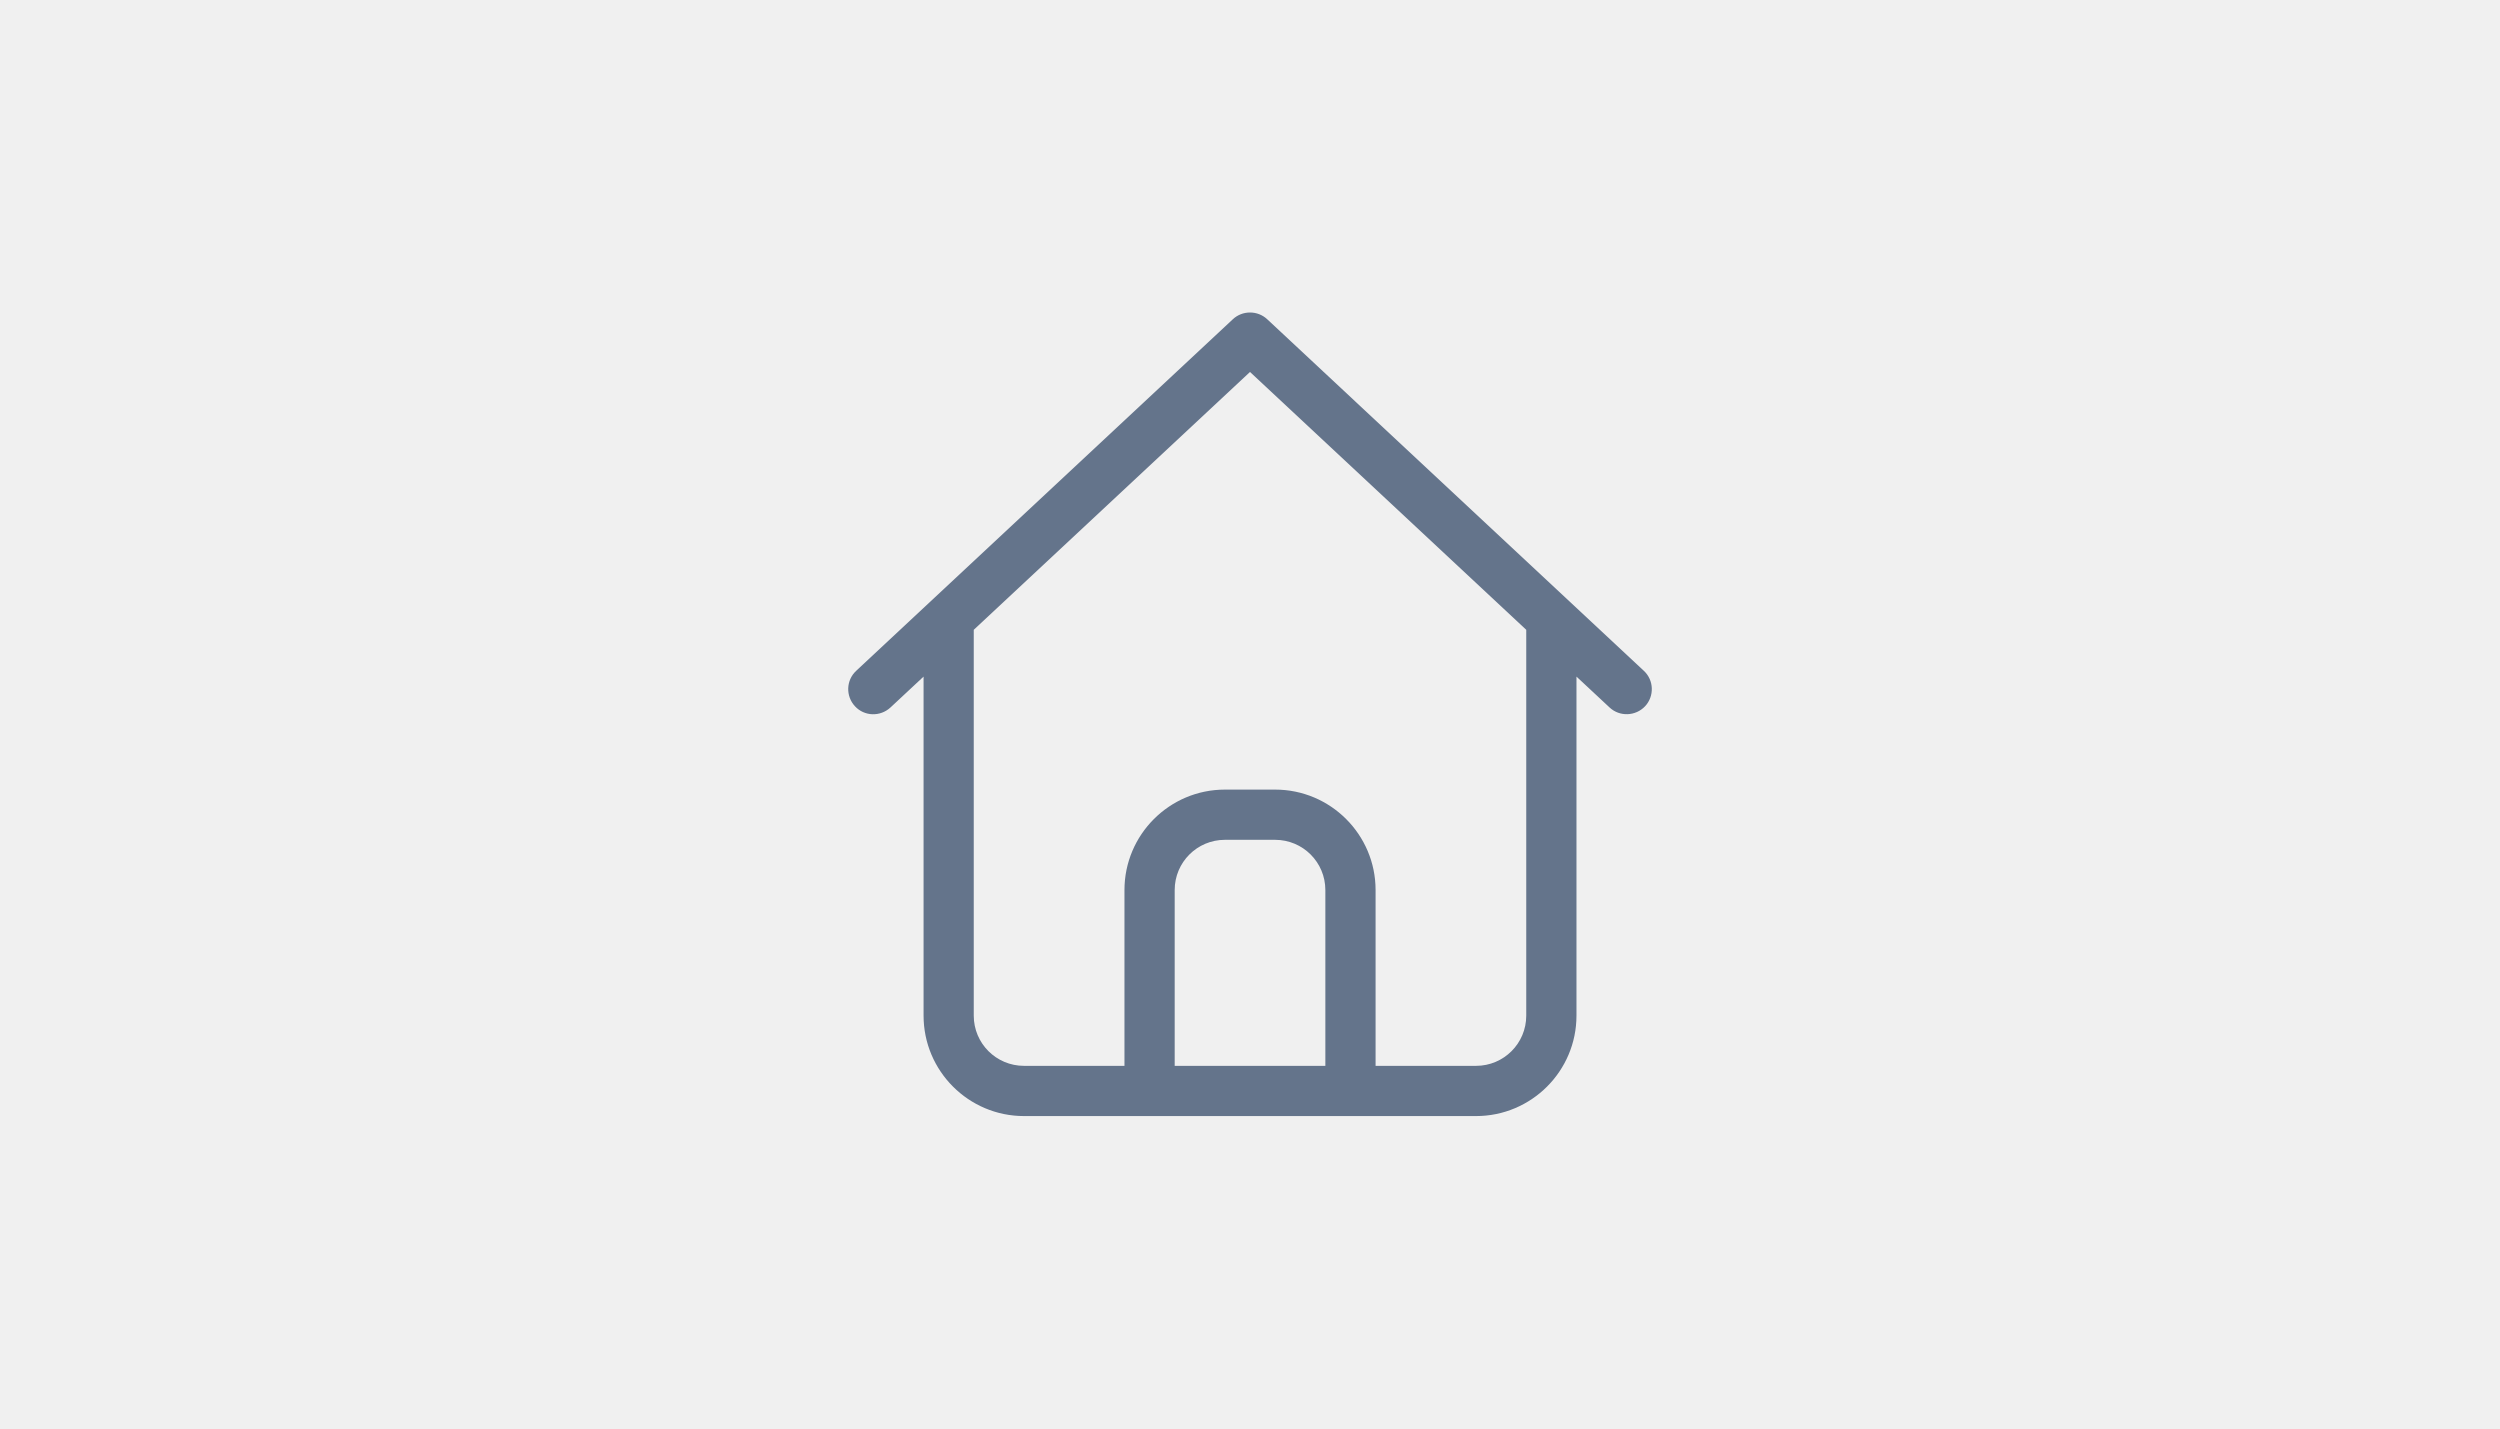
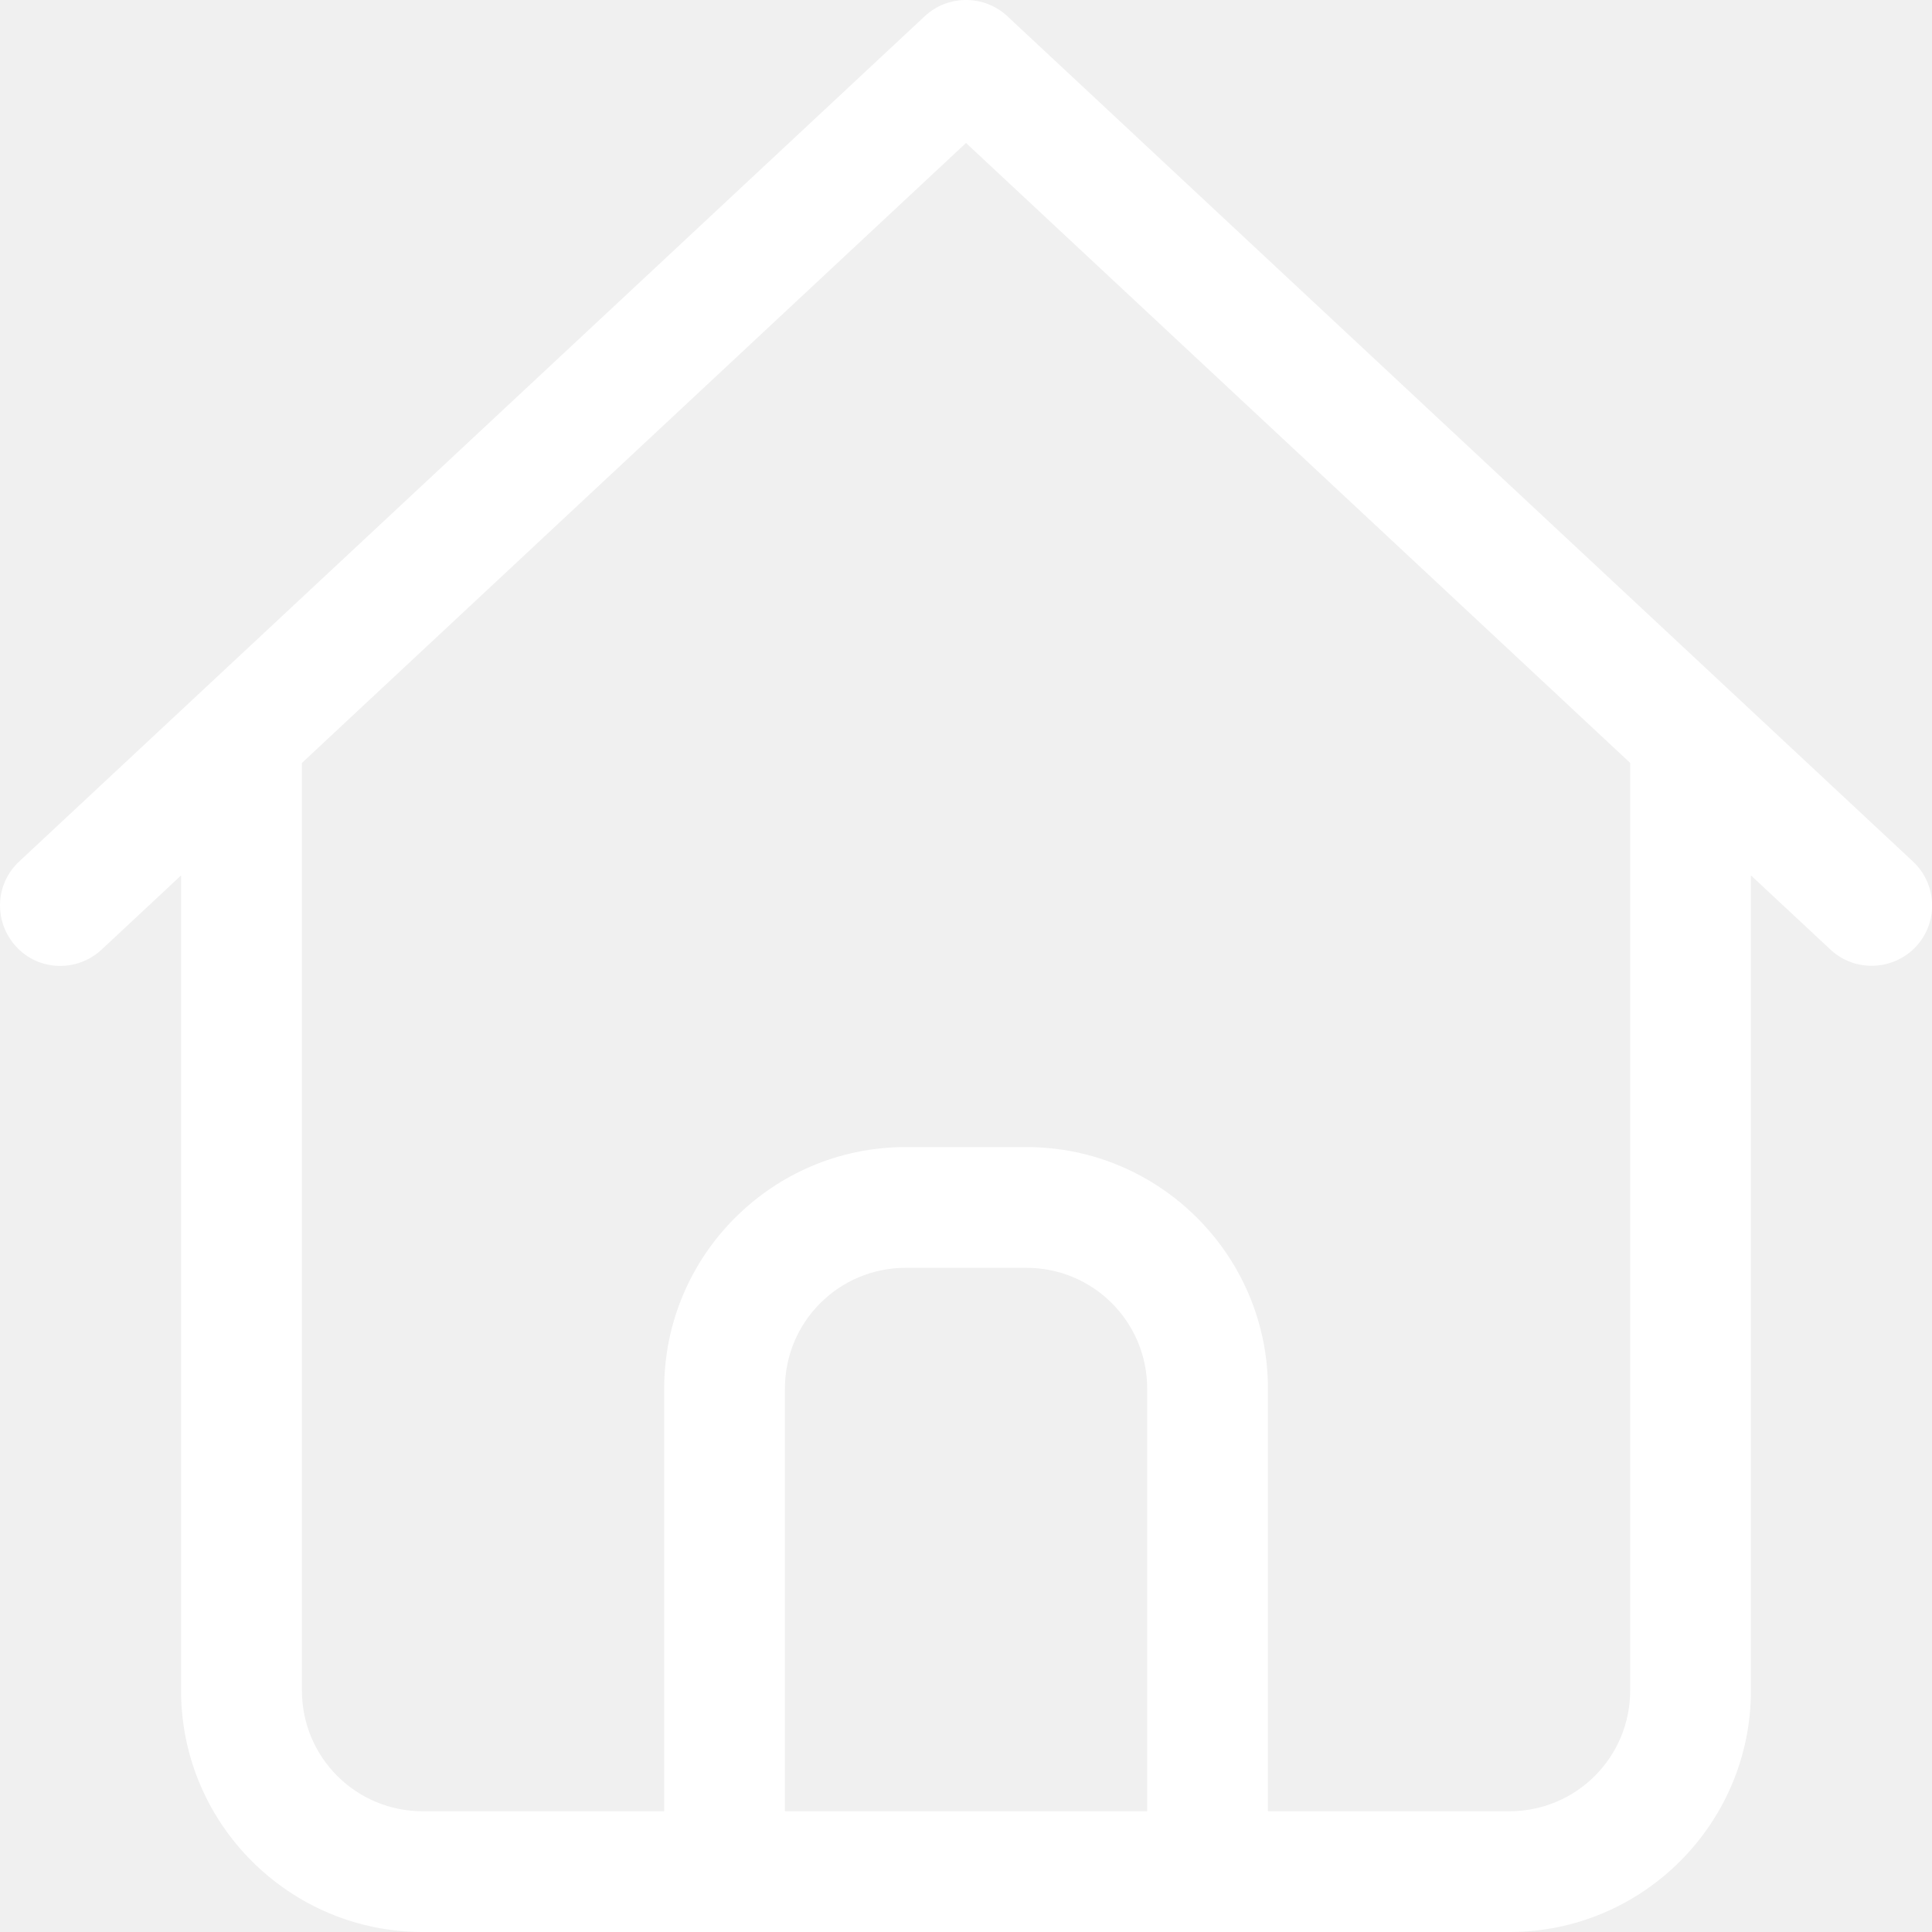
- <svg xmlns="http://www.w3.org/2000/svg" width="56" height="32" viewBox="0 0 56 32" fill="none">
-   <g clip-path="url(#clip0_2159_5674)">
-     <path d="M27.617 7.15C27.832 6.95 28.169 6.95 28.384 7.15L36.822 15.026C37.05 15.237 37.06 15.595 36.85 15.82C36.639 16.045 36.28 16.059 36.055 15.848L35.313 15.156V22.75C35.313 23.991 34.304 25 33.063 25H22.938C21.697 25 20.688 23.991 20.688 22.75V15.156L19.946 15.848C19.717 16.059 19.362 16.049 19.151 15.82C18.94 15.592 18.951 15.237 19.179 15.026L27.617 7.15ZM28 8.332L21.812 14.108V22.75C21.812 23.372 22.315 23.875 22.938 23.875H25.188V19.937C25.188 18.696 26.197 17.687 27.438 17.687H28.563C29.804 17.687 30.813 18.696 30.813 19.937V23.875H33.063C33.685 23.875 34.188 23.372 34.188 22.75V14.108L28 8.332ZM26.313 23.875H29.688V19.937C29.688 19.315 29.185 18.812 28.563 18.812H27.438C26.816 18.812 26.313 19.315 26.313 19.937V23.875Z" fill="#64748B" />
-   </g>
-   <defs>
-     <clipPath id="clip0_2159_5674">
-       <rect width="56" height="32" rx="16" fill="white" />
-     </clipPath>
-   </defs>
+ <svg xmlns="http://www.w3.org/2000/svg" width="18" height="18" viewBox="0 0 18 18" fill="none">
+   <path d="M8.617 0.15C8.832 -0.05 9.169 -0.05 9.384 0.15L17.822 8.026C18.05 8.237 18.061 8.595 17.85 8.82C17.639 9.045 17.28 9.059 17.055 8.848L16.313 8.156V15.75C16.313 16.991 15.304 18 14.063 18H3.938C2.696 18 1.687 16.991 1.687 15.75V8.156L0.946 8.848C0.717 9.059 0.362 9.049 0.151 8.82C-0.06 8.592 -0.049 8.237 0.179 8.026L8.617 0.15ZM9 1.332L2.813 7.108V15.75C2.813 16.372 3.315 16.875 3.938 16.875H6.188V12.937C6.188 11.696 7.197 10.687 8.438 10.687H9.563C10.804 10.687 11.813 11.696 11.813 12.937V16.875H14.063C14.685 16.875 15.188 16.372 15.188 15.75V7.108L9 1.332ZM7.313 16.875H10.688V12.937C10.688 12.315 10.185 11.812 9.563 11.812H8.438C7.816 11.812 7.313 12.315 7.313 12.937V16.875Z" fill="white" />
</svg>
